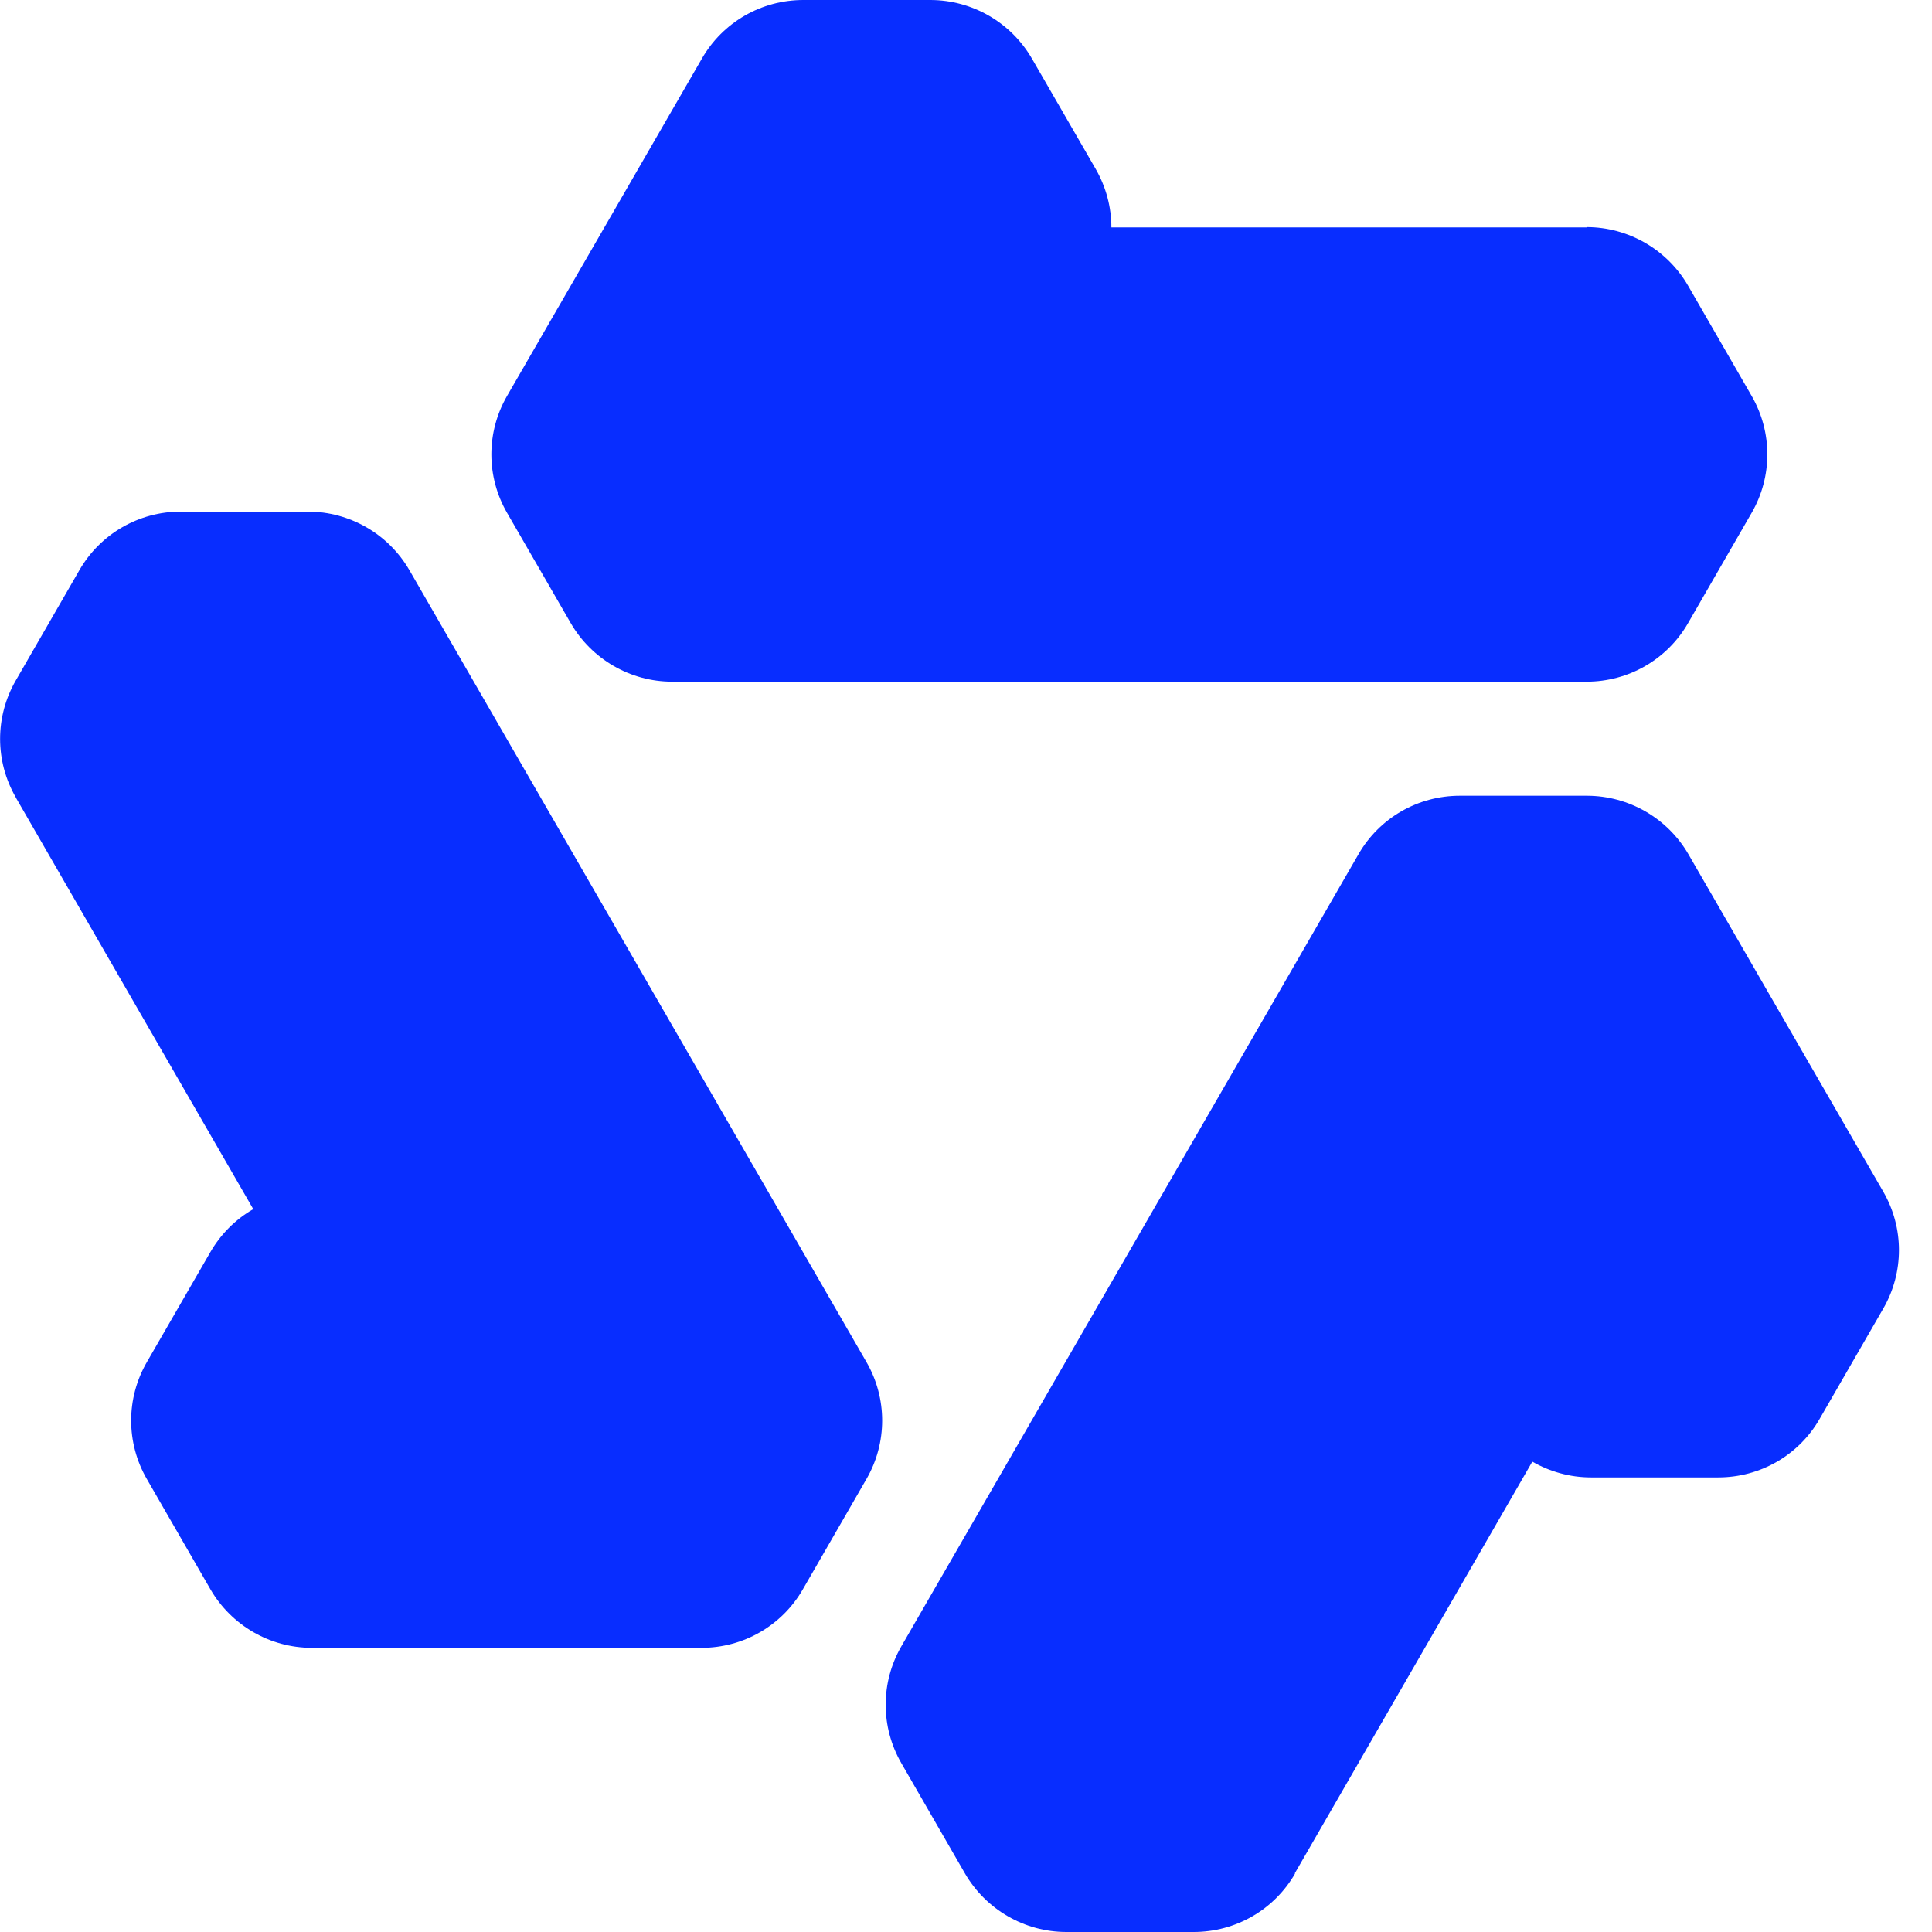
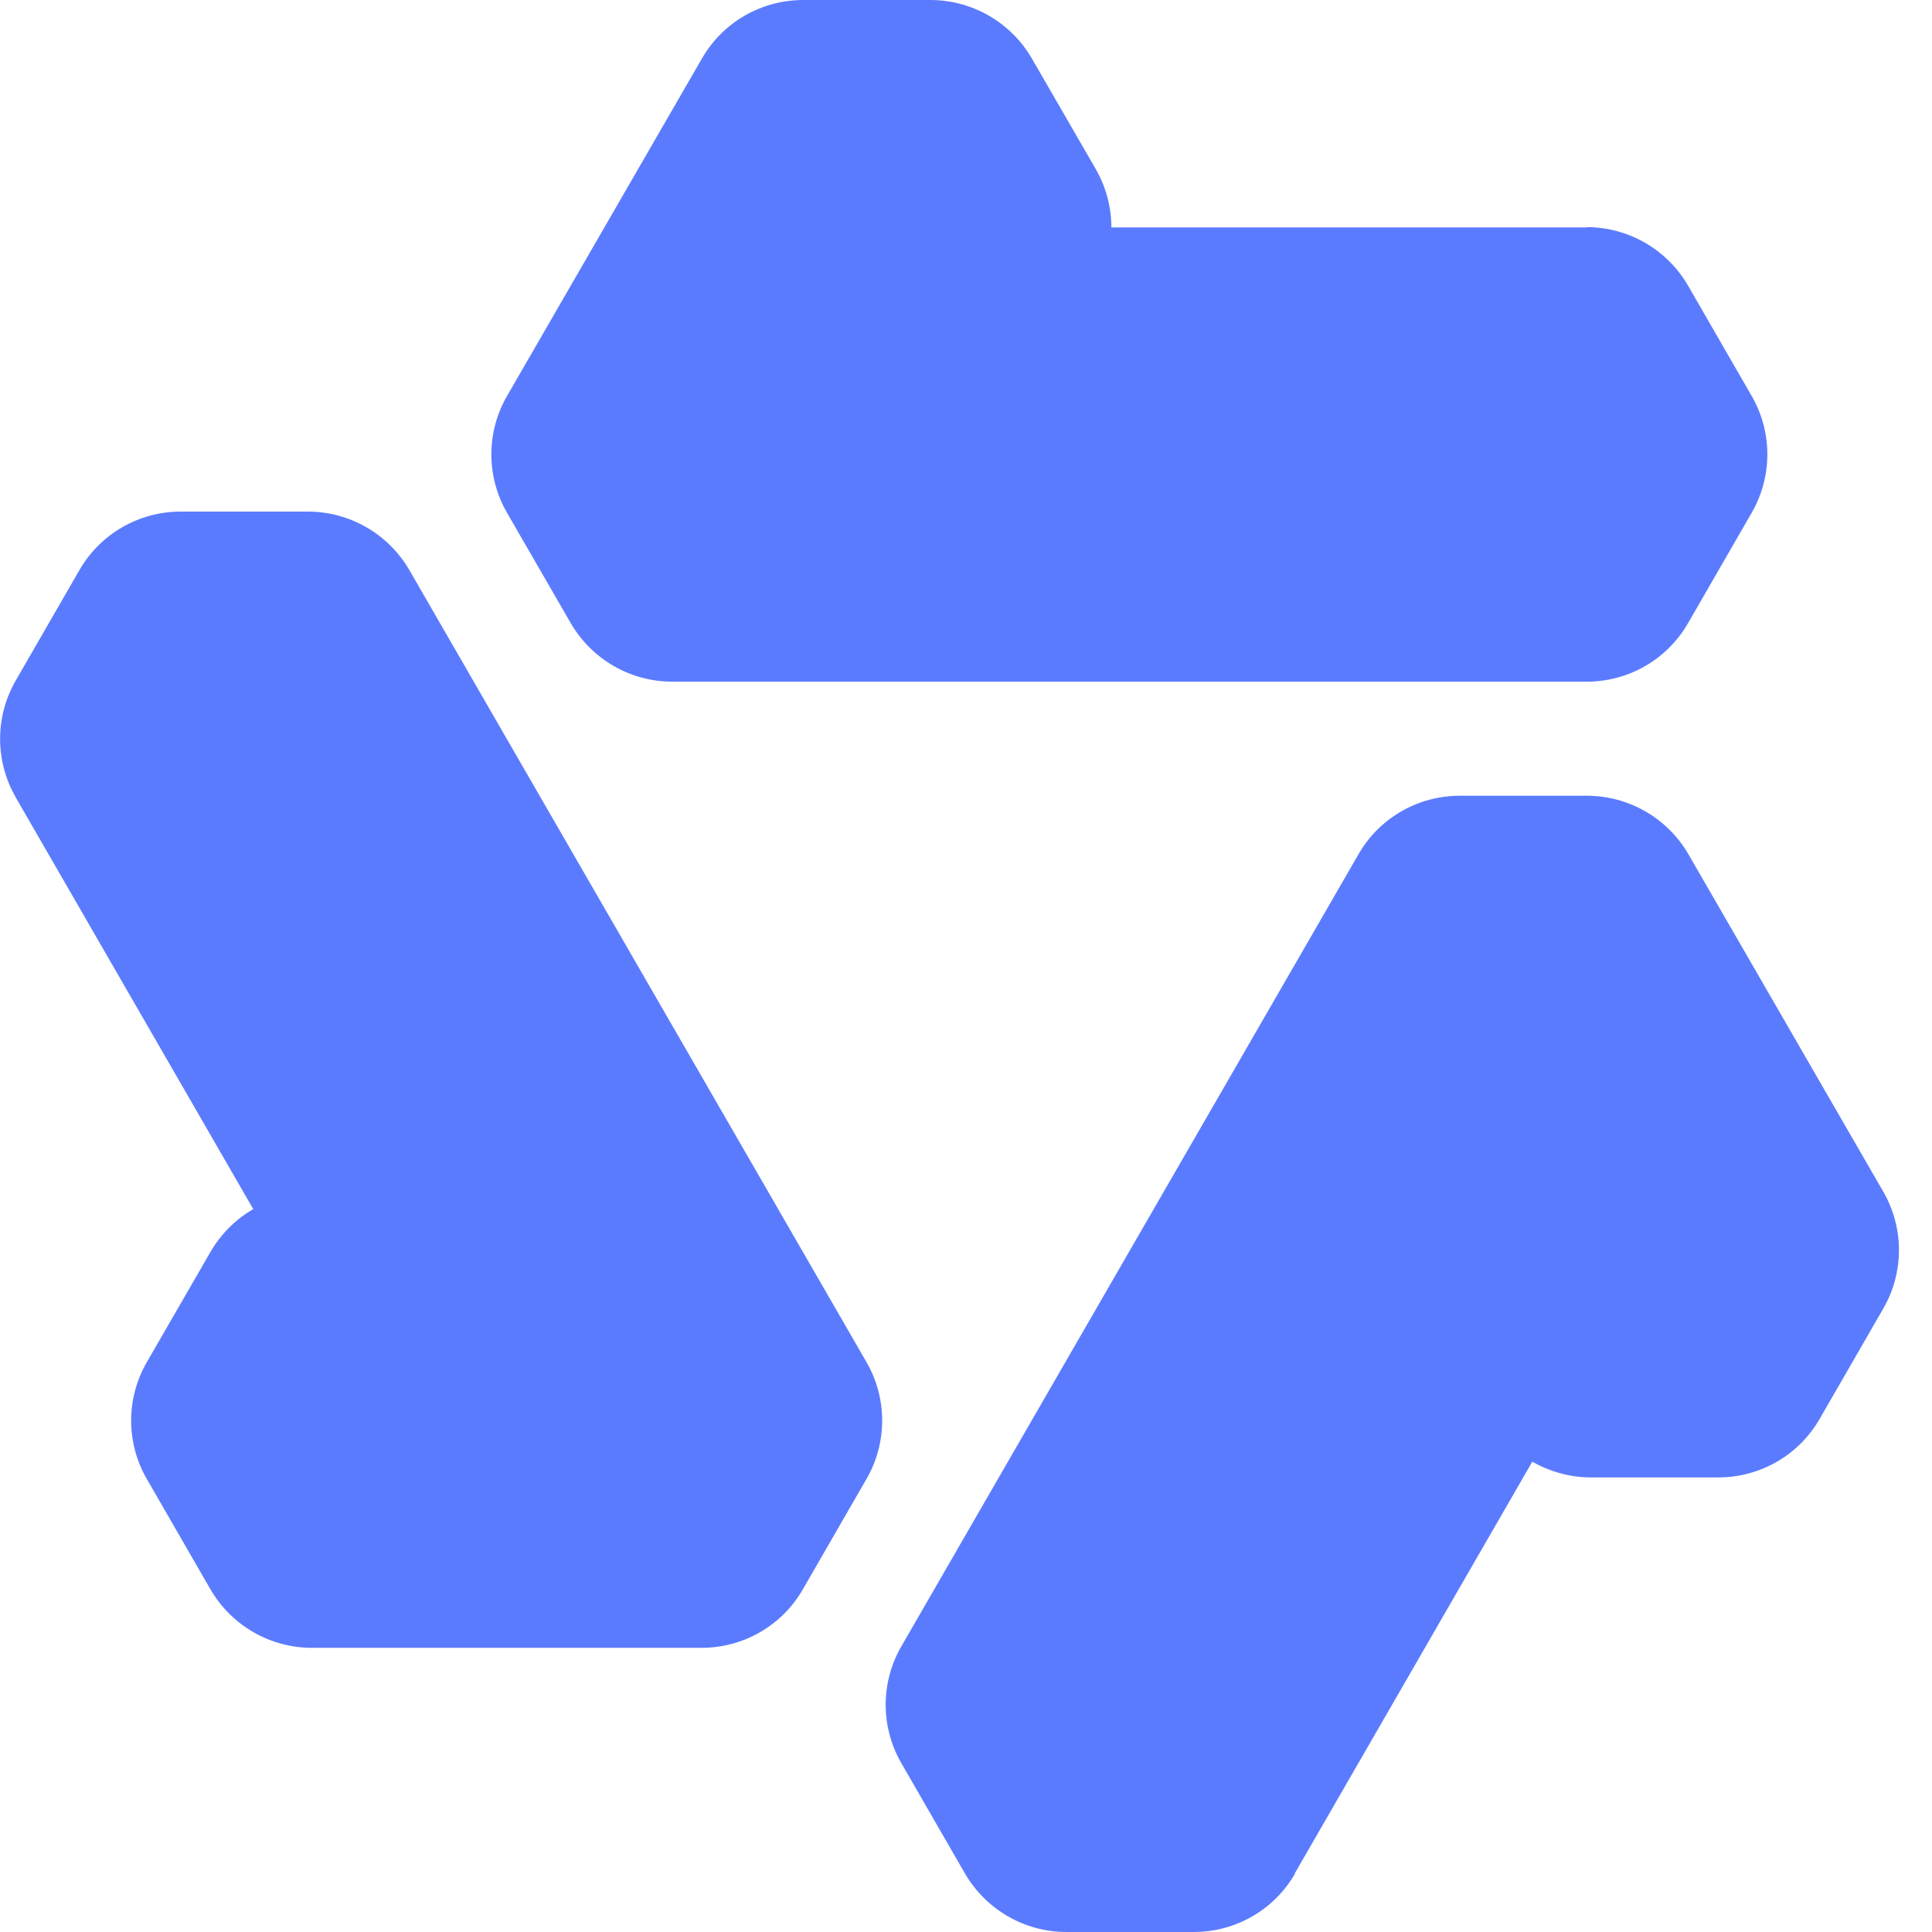
<svg xmlns="http://www.w3.org/2000/svg" viewBox="0 0 24 24">
-   <path d="M19.713 2.825h-5.907c0-.251-.066-.503-.196-.728L12.819.728A1.46 1.46 0 0 0 11.559 0h-1.58c-.52 0-1 .275-1.26.728l-2.42 4.19a1.45 1.45 0 0 0 0 1.453l.791 1.37c.26.448.74.727 1.26.727h11.36c.52 0 1-.275 1.26-.728l.79-1.37a1.45 1.45 0 0 0 0-1.451l-.79-1.37a1.46 1.46 0 0 0-1.26-.728zM.195 9.905l2.951 5.115a1.46 1.46 0 0 0-.531.531l-.791 1.37a1.45 1.45 0 0 0 0 1.452l.79 1.37c.26.448.74.727 1.26.727h4.84c.52 0 1-.275 1.26-.728l.79-1.37a1.45 1.45 0 0 0 0-1.451L5.086 7.083a1.46 1.46 0 0 0-1.26-.728h-1.58c-.52 0-1 .276-1.26.728l-.79 1.37a1.45 1.45 0 0 0 0 1.452m15.888 13.367 2.951-5.115c.217.125.469.196.728.196h1.582c.52 0 1-.275 1.26-.728l.79-1.37a1.45 1.45 0 0 0 0-1.451l-2.42-4.191a1.46 1.46 0 0 0-1.259-.728h-1.582c-.52 0-1 .276-1.259.728l-5.678 9.838a1.45 1.45 0 0 0 0 1.452l.79 1.37c.26.448.74.727 1.26.727h1.582c.52 0 1-.275 1.26-.728z" fill="#082dff" />
+   <path d="M19.713 2.825h-5.907c0-.251-.066-.503-.196-.728L12.819.728A1.46 1.46 0 0 0 11.559 0h-1.58c-.52 0-1 .275-1.26.728l-2.42 4.19a1.45 1.45 0 0 0 0 1.453l.791 1.37c.26.448.74.727 1.26.727h11.36c.52 0 1-.275 1.26-.728l.79-1.37a1.45 1.45 0 0 0 0-1.451l-.79-1.37a1.46 1.46 0 0 0-1.26-.728zM.195 9.905l2.951 5.115a1.46 1.46 0 0 0-.531.531l-.791 1.37a1.45 1.45 0 0 0 0 1.452l.79 1.37c.26.448.74.727 1.26.727h4.84c.52 0 1-.275 1.26-.728l.79-1.37a1.45 1.45 0 0 0 0-1.451L5.086 7.083a1.46 1.46 0 0 0-1.26-.728h-1.58c-.52 0-1 .276-1.26.728l-.79 1.37a1.45 1.45 0 0 0 0 1.452m15.888 13.367 2.951-5.115c.217.125.469.196.728.196h1.582c.52 0 1-.275 1.26-.728l.79-1.37a1.45 1.45 0 0 0 0-1.451l-2.42-4.191a1.46 1.46 0 0 0-1.259-.728h-1.582c-.52 0-1 .276-1.259.728l-5.678 9.838a1.45 1.45 0 0 0 0 1.452l.79 1.37c.26.448.74.727 1.26.727h1.582c.52 0 1-.275 1.26-.728z" fill="#5B7BFF" />
</svg>
